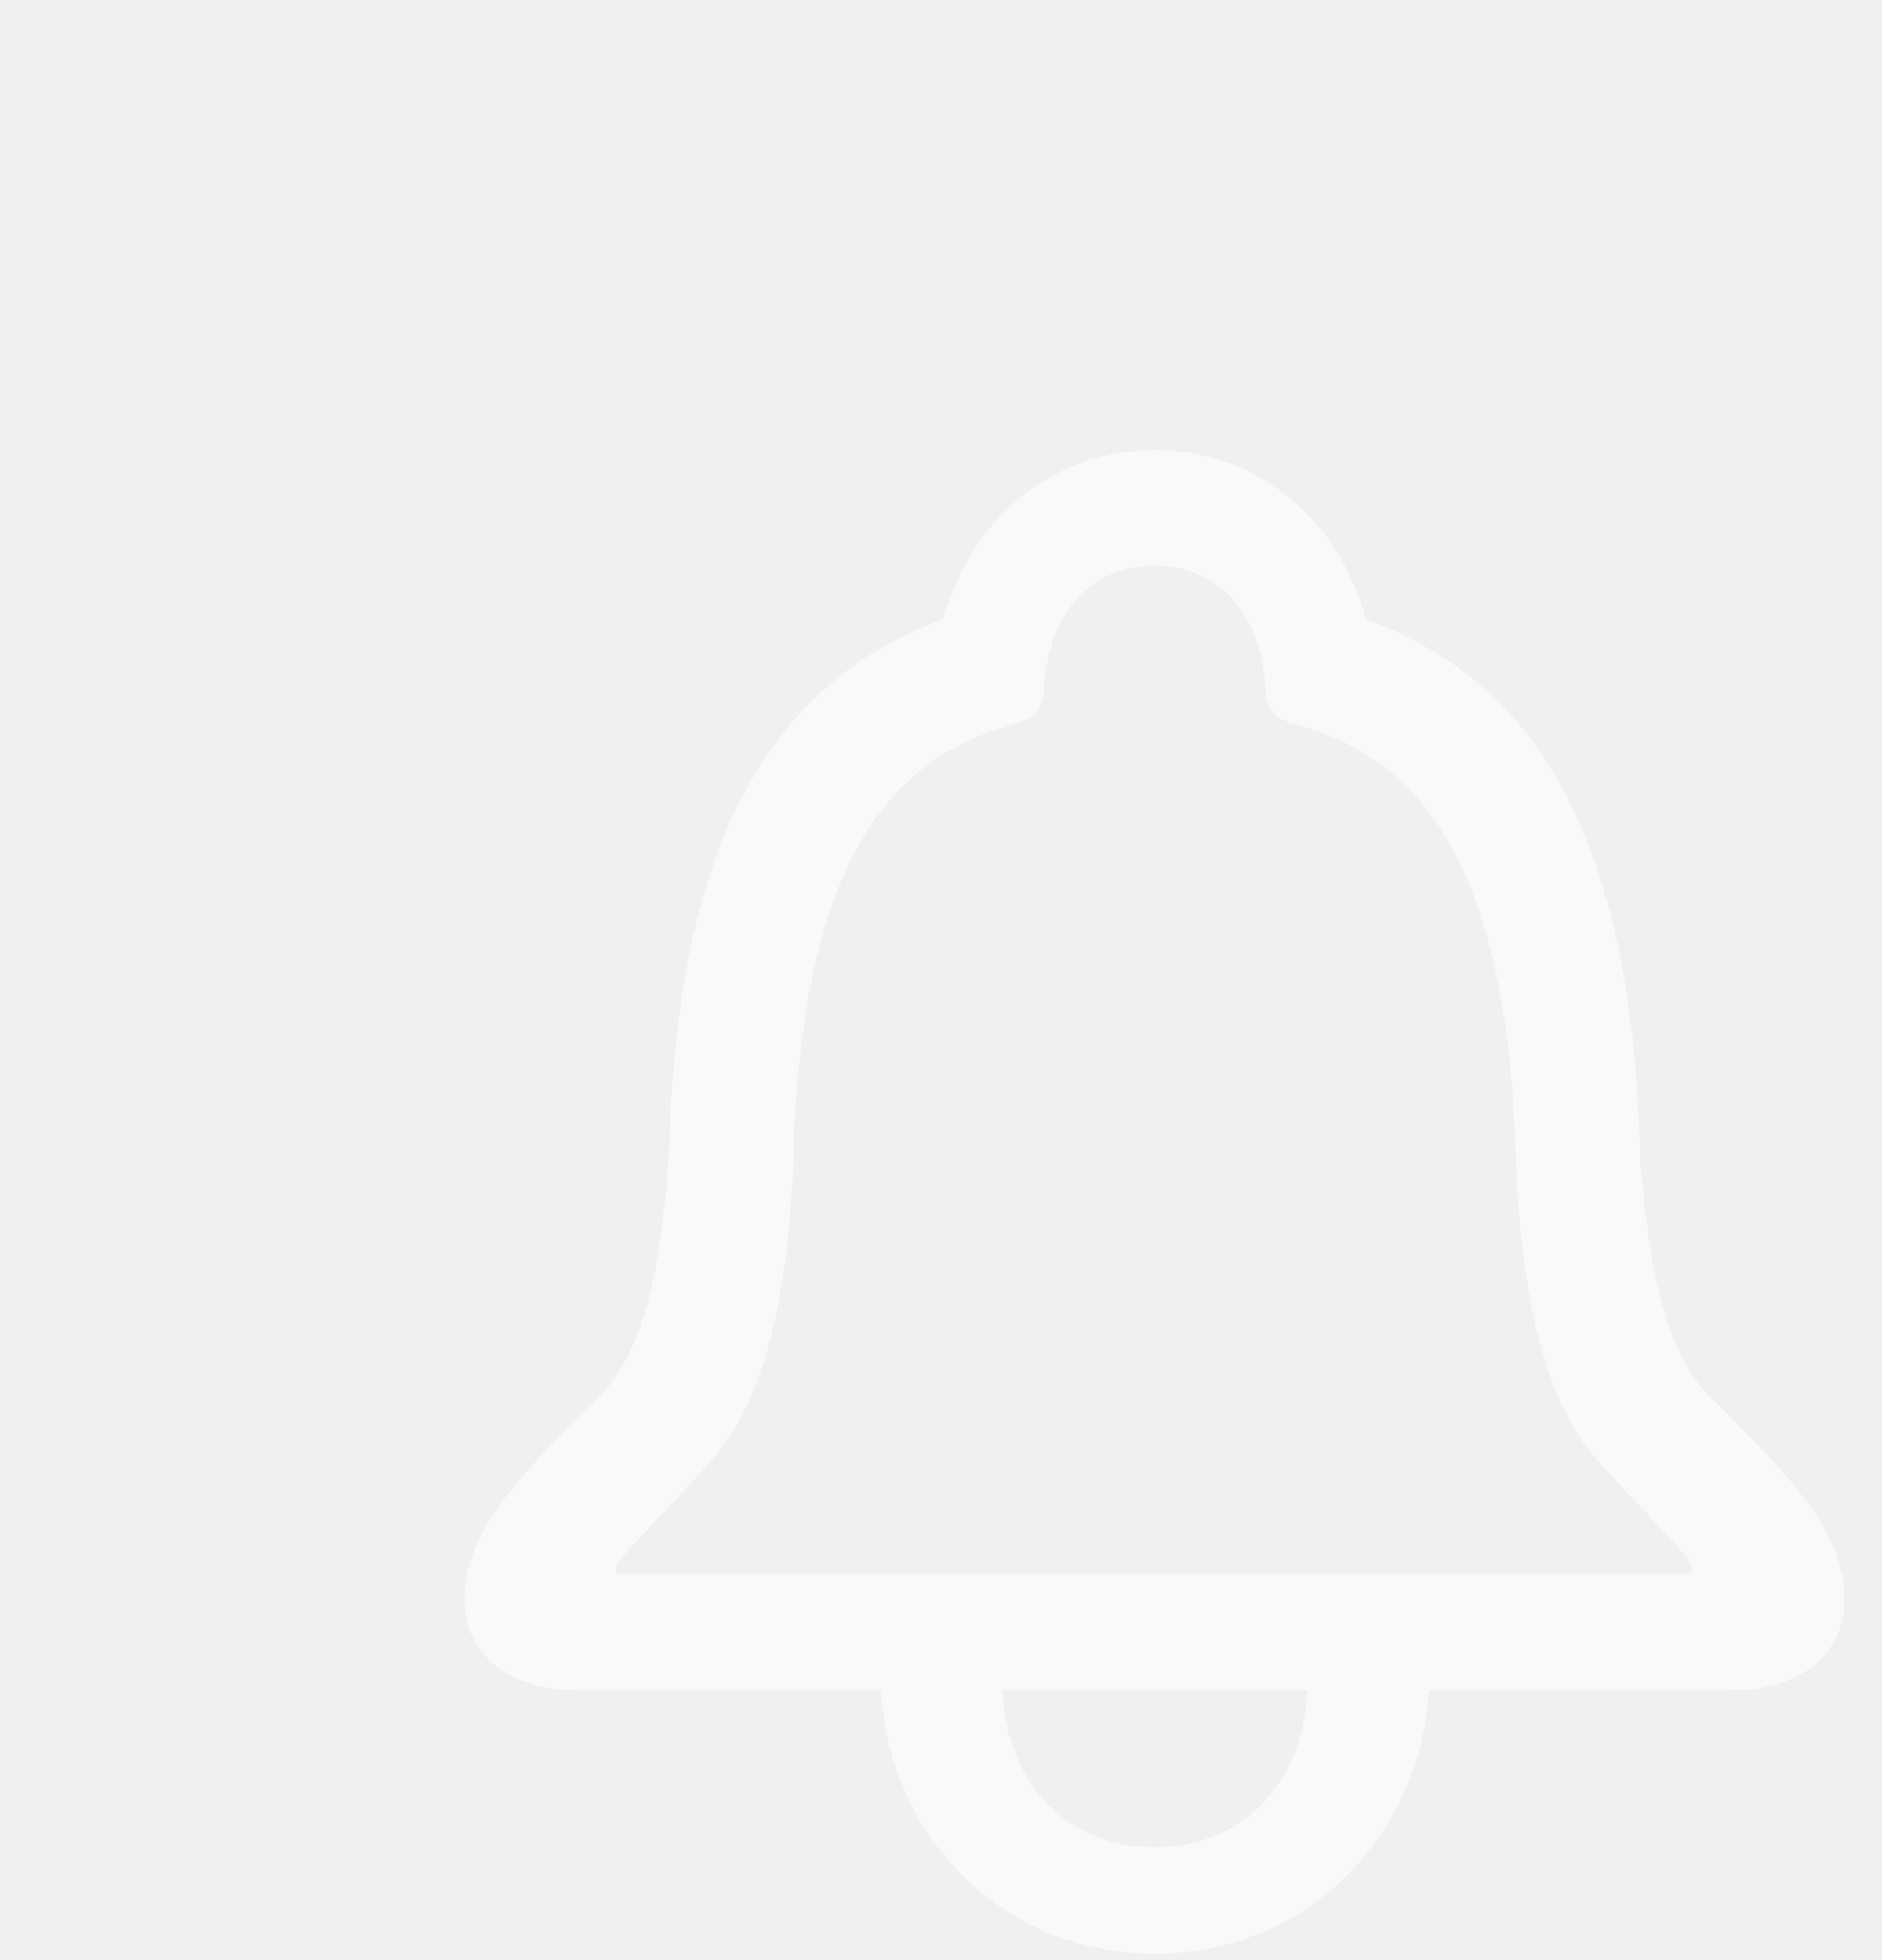
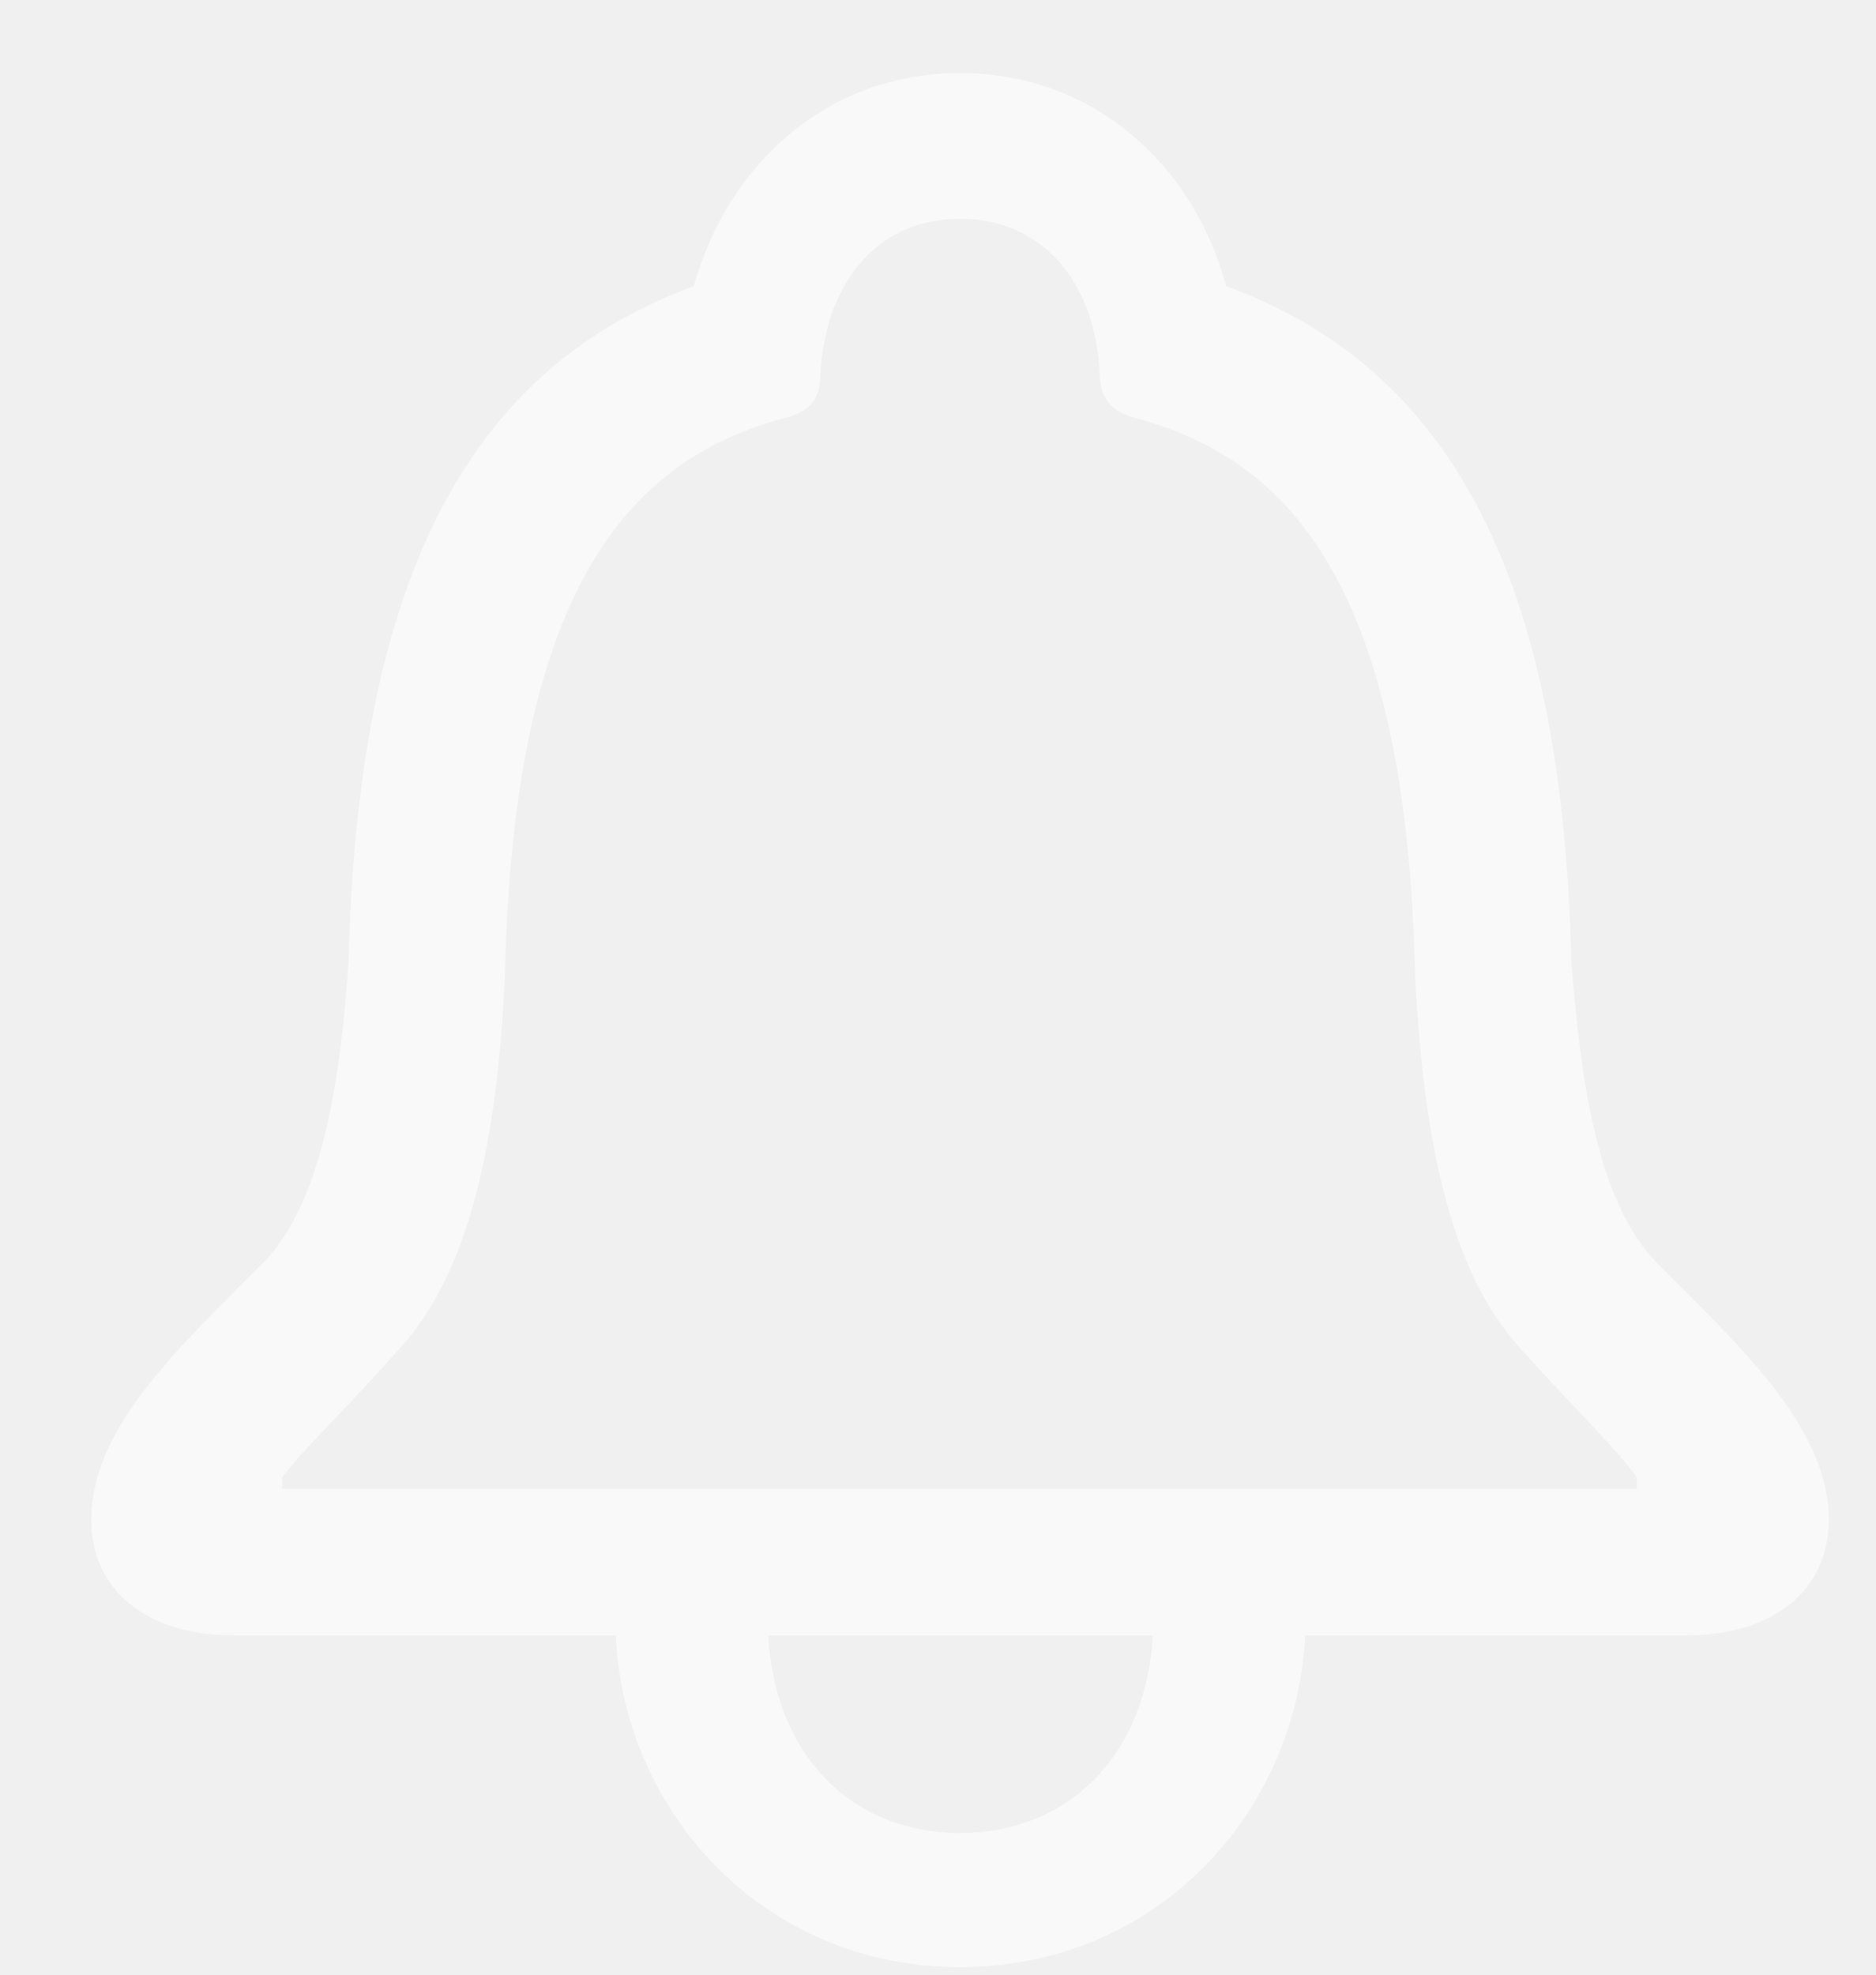
- <svg xmlns="http://www.w3.org/2000/svg" width="24" height="25" viewBox="0 0 24 25" fill="none">
-   <path d="M5.924 20.389C5.924 21.092 6.471 21.561 7.369 21.561H11.237C11.315 23.338 12.721 24.92 14.723 24.92C16.725 24.92 18.131 23.348 18.219 21.561H22.076C22.975 21.561 23.522 21.092 23.522 20.389C23.522 19.441 22.594 18.611 21.783 17.791C21.158 17.156 21.002 15.857 20.914 14.725C20.826 11.131 19.86 8.787 17.418 7.898C17.096 6.688 16.09 5.74 14.723 5.74C13.356 5.74 12.36 6.688 12.028 7.898C9.586 8.787 8.619 11.131 8.531 14.725C8.453 15.857 8.287 17.156 7.662 17.791C6.852 18.611 5.924 19.441 5.924 20.389ZM7.858 20.076V19.959C8.053 19.695 8.6 19.168 9.069 18.631C9.723 17.898 10.035 16.658 10.114 14.871C10.201 10.936 11.383 9.656 12.936 9.236C13.17 9.178 13.297 9.07 13.307 8.826C13.346 7.869 13.883 7.215 14.723 7.215C15.563 7.215 16.11 7.869 16.139 8.826C16.158 9.07 16.285 9.178 16.51 9.236C18.063 9.656 19.244 10.936 19.332 14.871C19.42 16.658 19.723 17.898 20.377 18.631C20.856 19.168 21.393 19.695 21.578 19.959V20.076H7.858ZM12.78 21.561H16.676C16.608 22.781 15.817 23.562 14.723 23.562C13.629 23.562 12.848 22.781 12.78 21.561Z" fill="white" fill-opacity="0.6" />
+ <svg xmlns="http://www.w3.org/2000/svg" width="19" height="20" viewBox="0 0 19 20" fill="none">
+   <path d="M0.924 15.389C0.924 16.092 1.471 16.561 2.369 16.561H6.237C6.315 18.338 7.721 19.92 9.723 19.92C11.725 19.92 13.131 18.348 13.219 16.561H17.076C17.975 16.561 18.522 16.092 18.522 15.389C18.522 14.441 17.594 13.611 16.783 12.791C16.158 12.156 16.002 10.857 15.914 9.725C15.826 6.131 14.86 3.787 12.418 2.898C12.096 1.688 11.09 0.74 9.723 0.74C8.356 0.74 7.36 1.688 7.028 2.898C4.586 3.787 3.619 6.131 3.531 9.725C3.453 10.857 3.287 12.156 2.662 12.791C1.852 13.611 0.924 14.441 0.924 15.389ZM2.858 15.076V14.959C3.053 14.695 3.6 14.168 4.069 13.631C4.723 12.898 5.035 11.658 5.114 9.871C5.201 5.936 6.383 4.656 7.936 4.236C8.17 4.178 8.297 4.07 8.307 3.826C8.346 2.869 8.883 2.215 9.723 2.215C10.563 2.215 11.11 2.869 11.139 3.826C11.158 4.07 11.285 4.178 11.51 4.236C13.063 4.656 14.244 5.936 14.332 9.871C14.42 11.658 14.723 12.898 15.377 13.631C15.856 14.168 16.393 14.695 16.578 14.959V15.076H2.858ZM7.78 16.561H11.676C11.608 17.781 10.817 18.562 9.723 18.562C8.629 18.562 7.848 17.781 7.78 16.561Z" fill="white" fill-opacity="0.6" />
</svg>
